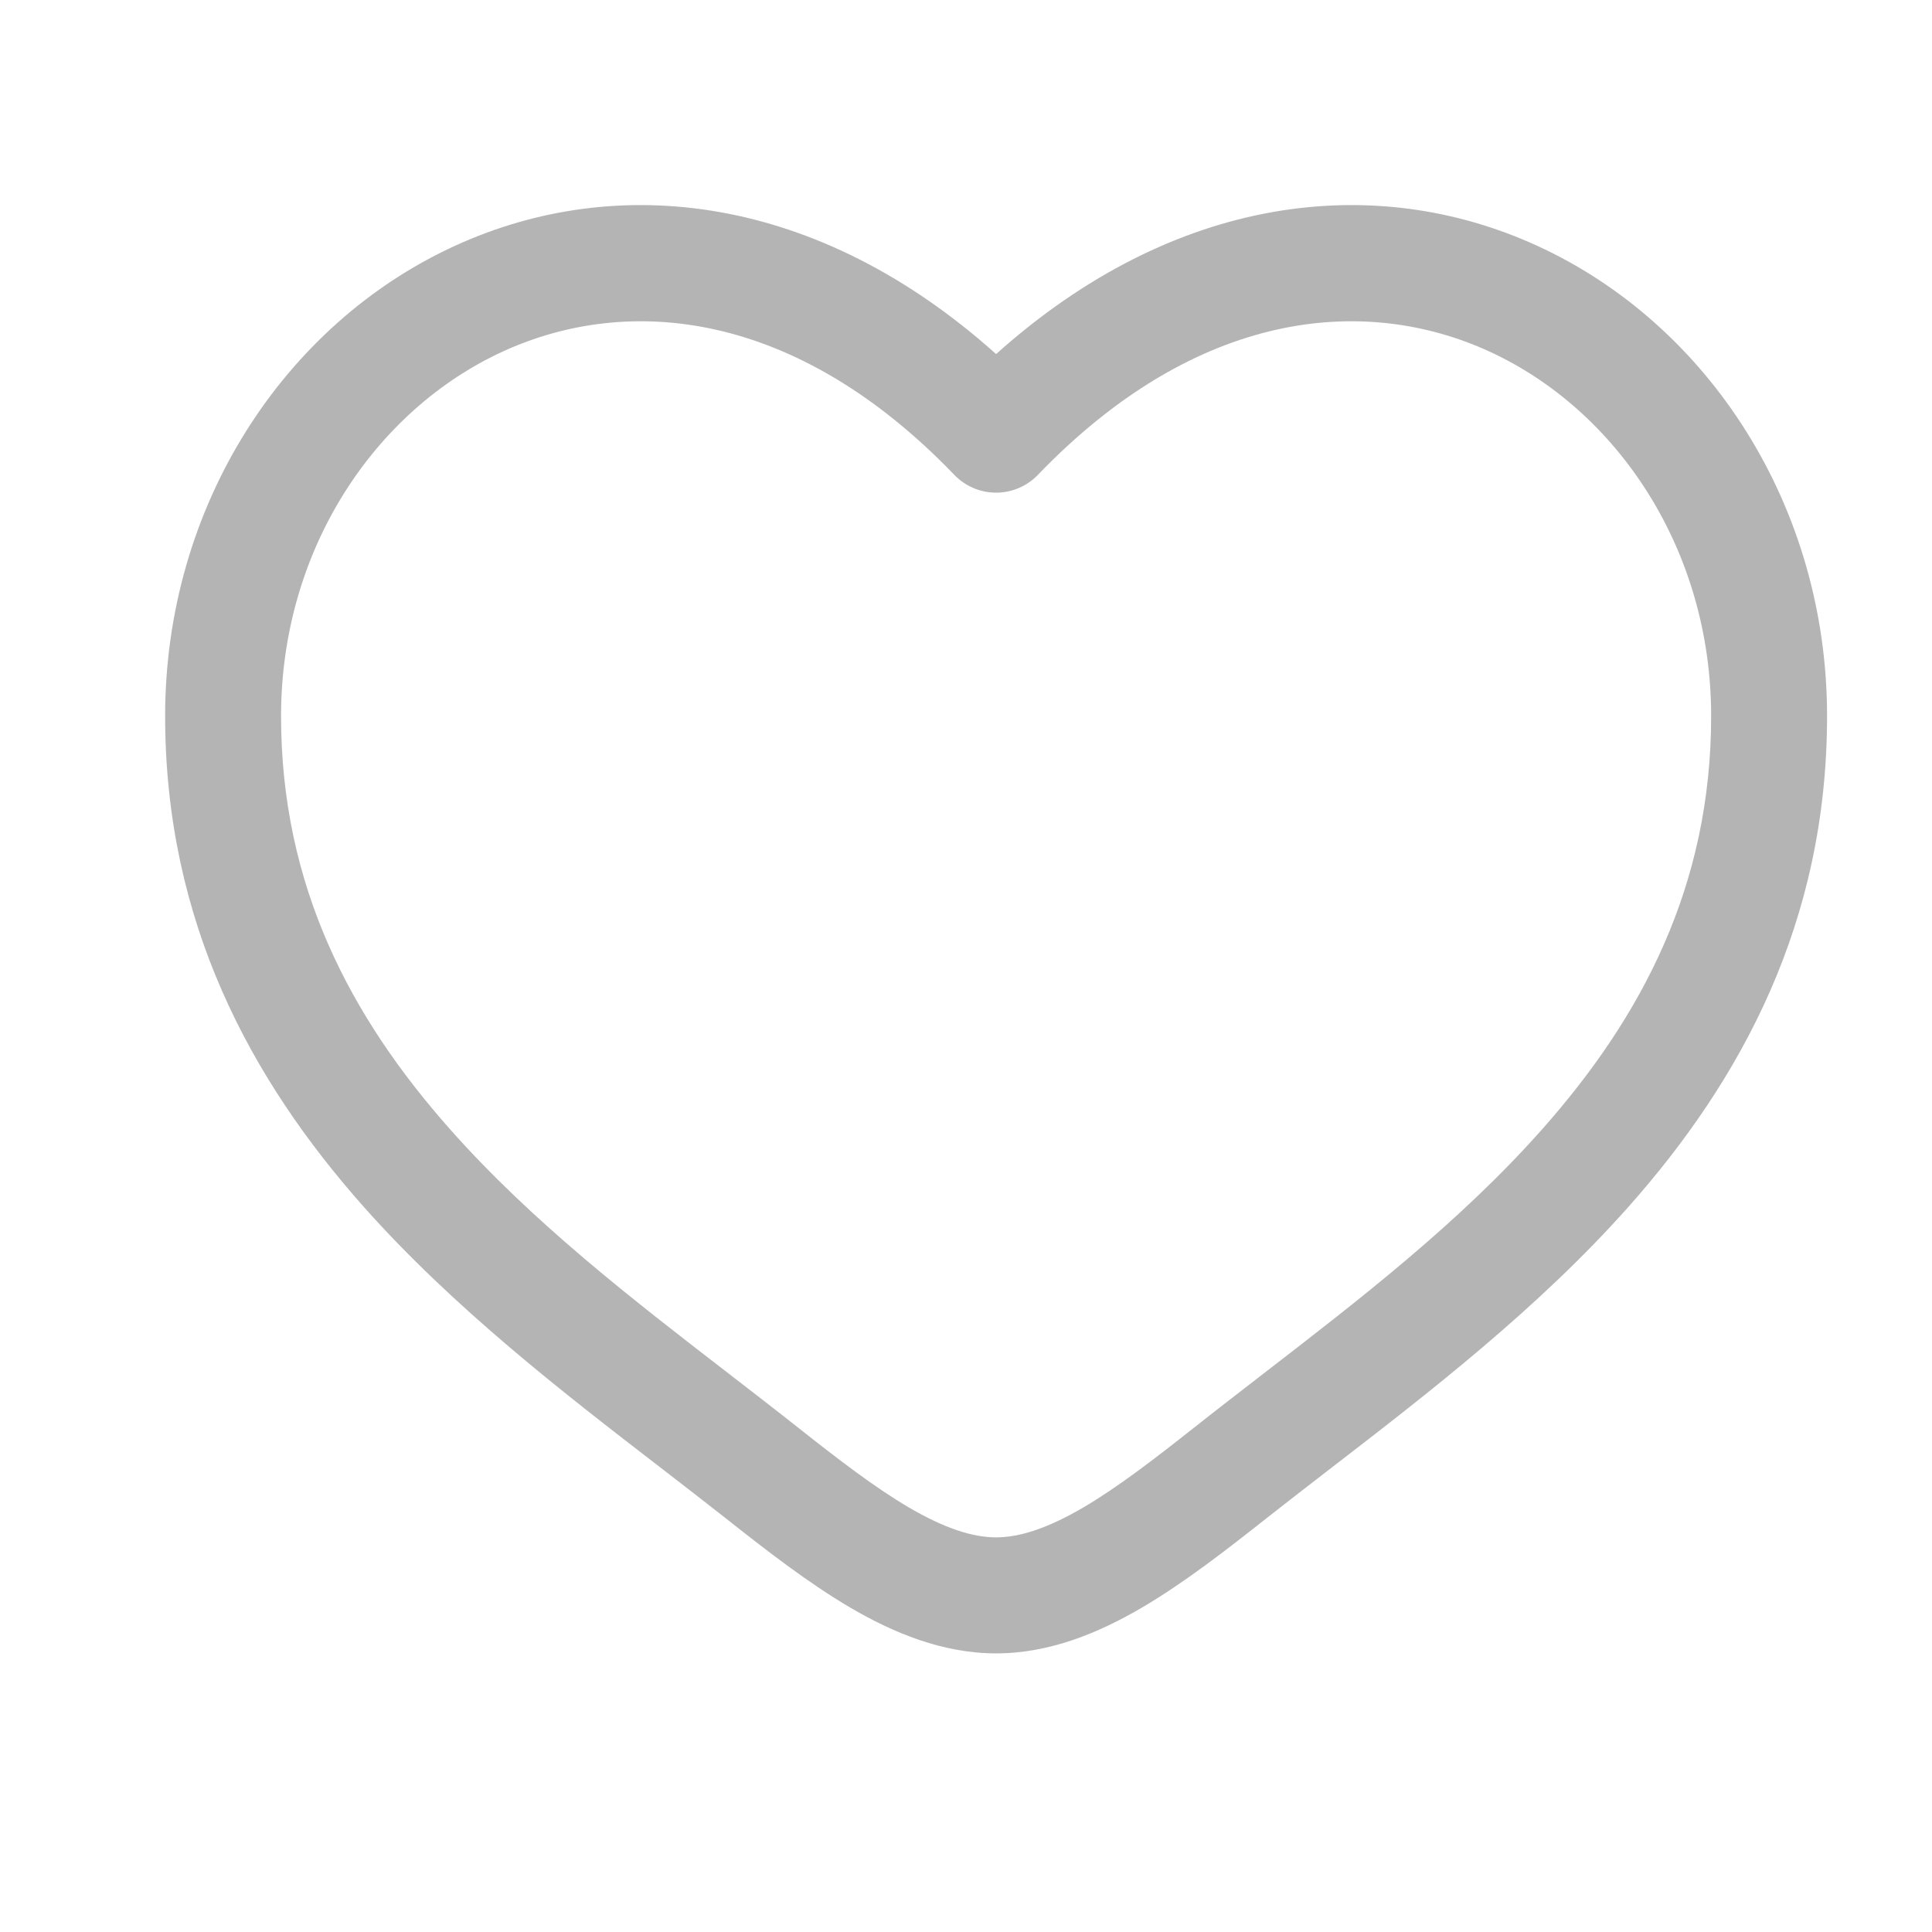
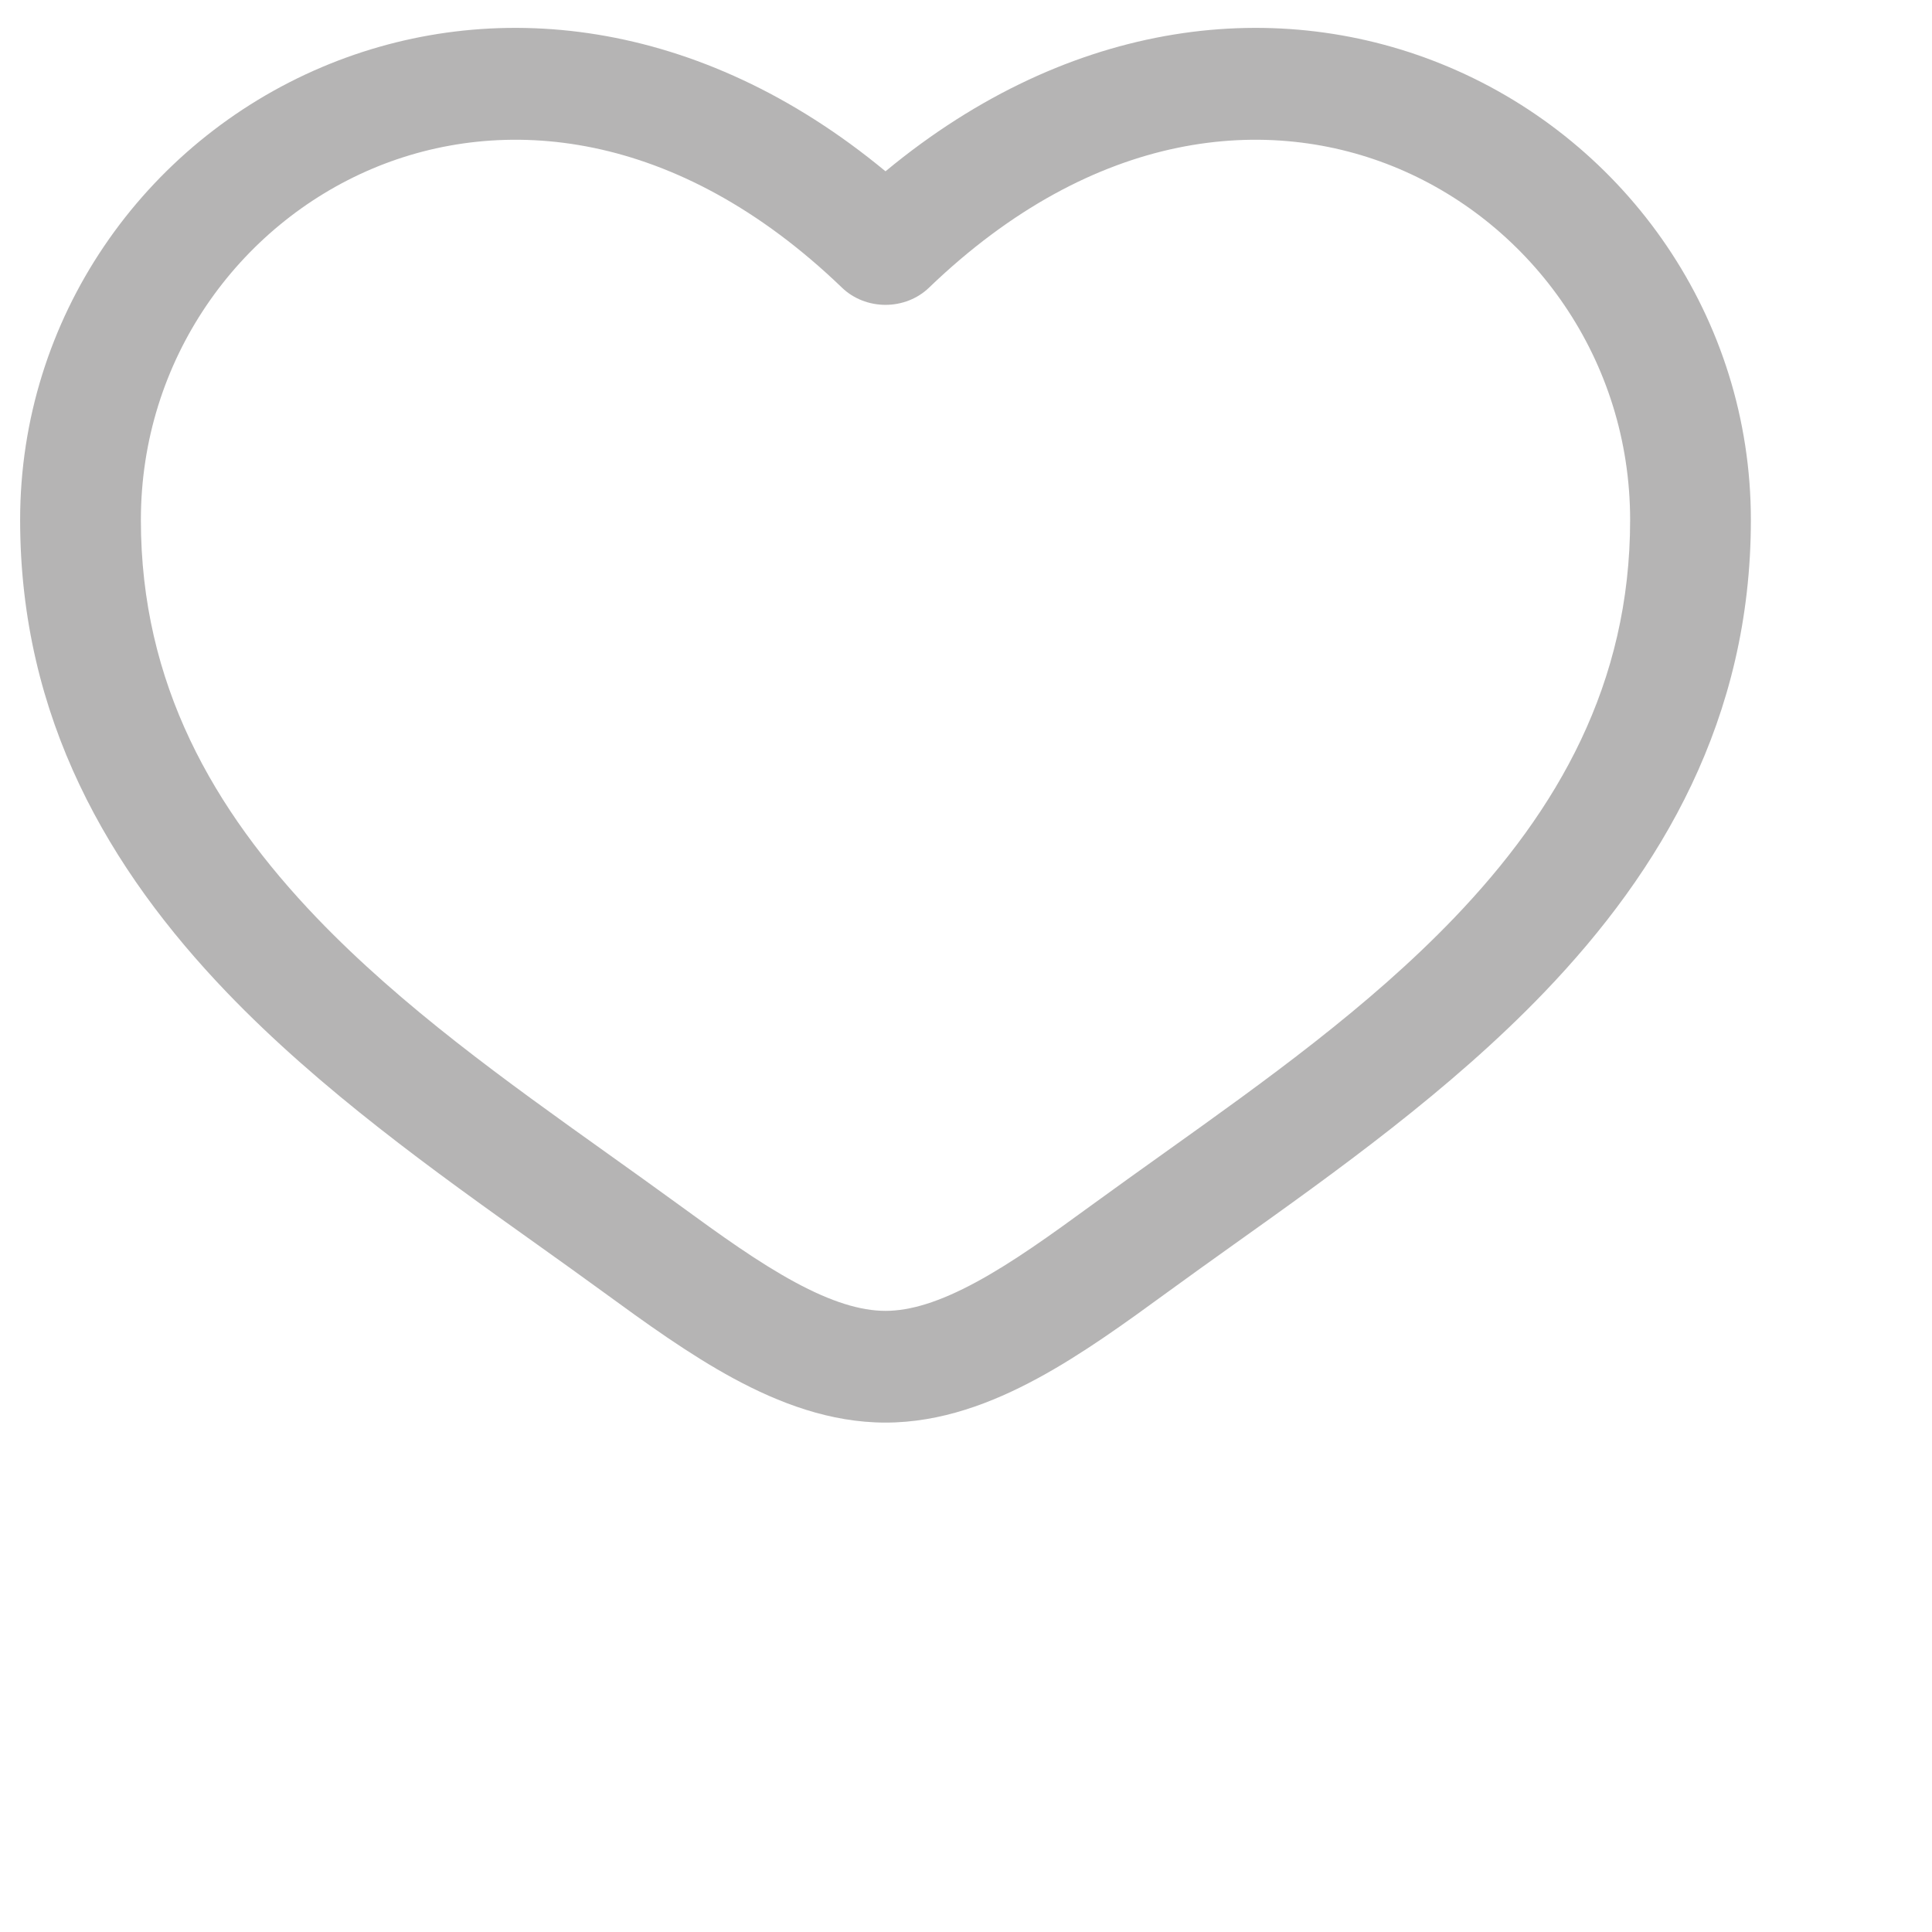
- <svg xmlns="http://www.w3.org/2000/svg" width="19" height="19" viewBox="0 0 19 19" fill="none">
-   <path fill-rule="evenodd" clip-rule="evenodd" d="M4.949 3.455C3.688 4.032 2.764 5.405 2.764 7.042C2.764 8.714 3.448 10.003 4.428 11.108C5.235 12.018 6.213 12.773 7.167 13.509C7.393 13.684 7.618 13.857 7.839 14.032C8.239 14.348 8.596 14.624 8.94 14.826C9.284 15.027 9.561 15.119 9.796 15.119C10.031 15.119 10.308 15.027 10.652 14.826C10.996 14.624 11.353 14.348 11.753 14.032C11.974 13.857 12.199 13.684 12.425 13.509C13.379 12.773 14.357 12.018 15.164 11.108C16.144 10.003 16.828 8.714 16.828 7.042C16.828 5.405 15.904 4.032 14.643 3.455C13.418 2.895 11.771 3.043 10.207 4.67C10.099 4.782 9.951 4.845 9.796 4.845C9.641 4.845 9.493 4.782 9.385 4.67C7.821 3.043 6.174 2.895 4.949 3.455ZM9.796 3.482C8.038 1.907 6.07 1.687 4.475 2.417C2.79 3.188 1.624 4.978 1.624 7.042C1.624 9.071 2.468 10.618 3.575 11.866C4.462 12.865 5.547 13.702 6.505 14.44C6.722 14.608 6.933 14.77 7.133 14.928C7.523 15.236 7.941 15.563 8.364 15.811C8.788 16.059 9.271 16.26 9.796 16.26C10.321 16.26 10.804 16.059 11.228 15.811C11.651 15.563 12.069 15.236 12.459 14.928C12.659 14.77 12.87 14.608 13.087 14.44C14.045 13.702 15.13 12.865 16.017 11.866C17.124 10.618 17.968 9.071 17.968 7.042C17.968 4.978 16.802 3.188 15.117 2.417C13.522 1.687 11.554 1.907 9.796 3.482Z" fill="#6D6B6B" fill-opacity="0.5" />
+ <svg xmlns="http://www.w3.org/2000/svg" width="36" height="36" viewBox="0 0 24 24" fill="none">
+   <path fill-rule="evenodd" clip-rule="evenodd" d="M4.624 2.096C2.965 2.798 1.75 4.468 1.75 6.459C1.75 8.493 2.649 10.061 3.938 11.405C5.001 12.512 6.287 13.43 7.541 14.325C7.839 14.538 8.135 14.749 8.426 14.961C8.952 15.345 9.421 15.682 9.874 15.927C10.326 16.172 10.69 16.284 11 16.284C11.31 16.284 11.674 16.172 12.126 15.927C12.579 15.682 13.048 15.345 13.574 14.961C13.865 14.749 14.161 14.538 14.459 14.325C15.713 13.43 16.999 12.512 18.062 11.405C19.351 10.061 20.25 8.493 20.25 6.459C20.25 4.468 19.035 2.798 17.376 2.096C15.764 1.414 13.598 1.594 11.54 3.574C11.399 3.71 11.204 3.787 11 3.787C10.796 3.787 10.601 3.71 10.46 3.574C8.402 1.594 6.236 1.414 4.624 2.096ZM11 2.128C8.688 0.213 6.099 -0.055 4.001 0.833C1.785 1.771 0.25 3.948 0.25 6.459C0.25 8.926 1.361 10.809 2.817 12.327C3.983 13.542 5.41 14.56 6.671 15.458C6.957 15.662 7.234 15.86 7.497 16.052C8.01 16.426 8.56 16.825 9.117 17.126C9.674 17.427 10.31 17.672 11 17.672C11.69 17.672 12.326 17.427 12.883 17.126C13.441 16.825 13.99 16.426 14.503 16.052C14.766 15.86 15.043 15.662 15.329 15.458C16.59 14.56 18.017 13.542 19.183 12.327C20.64 10.809 21.75 8.926 21.75 6.459C21.75 3.948 20.215 1.771 17.999 0.833C15.901 -0.055 13.312 0.213 11 2.128Z" fill="#6D6B6B" fill-opacity="0.5" />
</svg>
